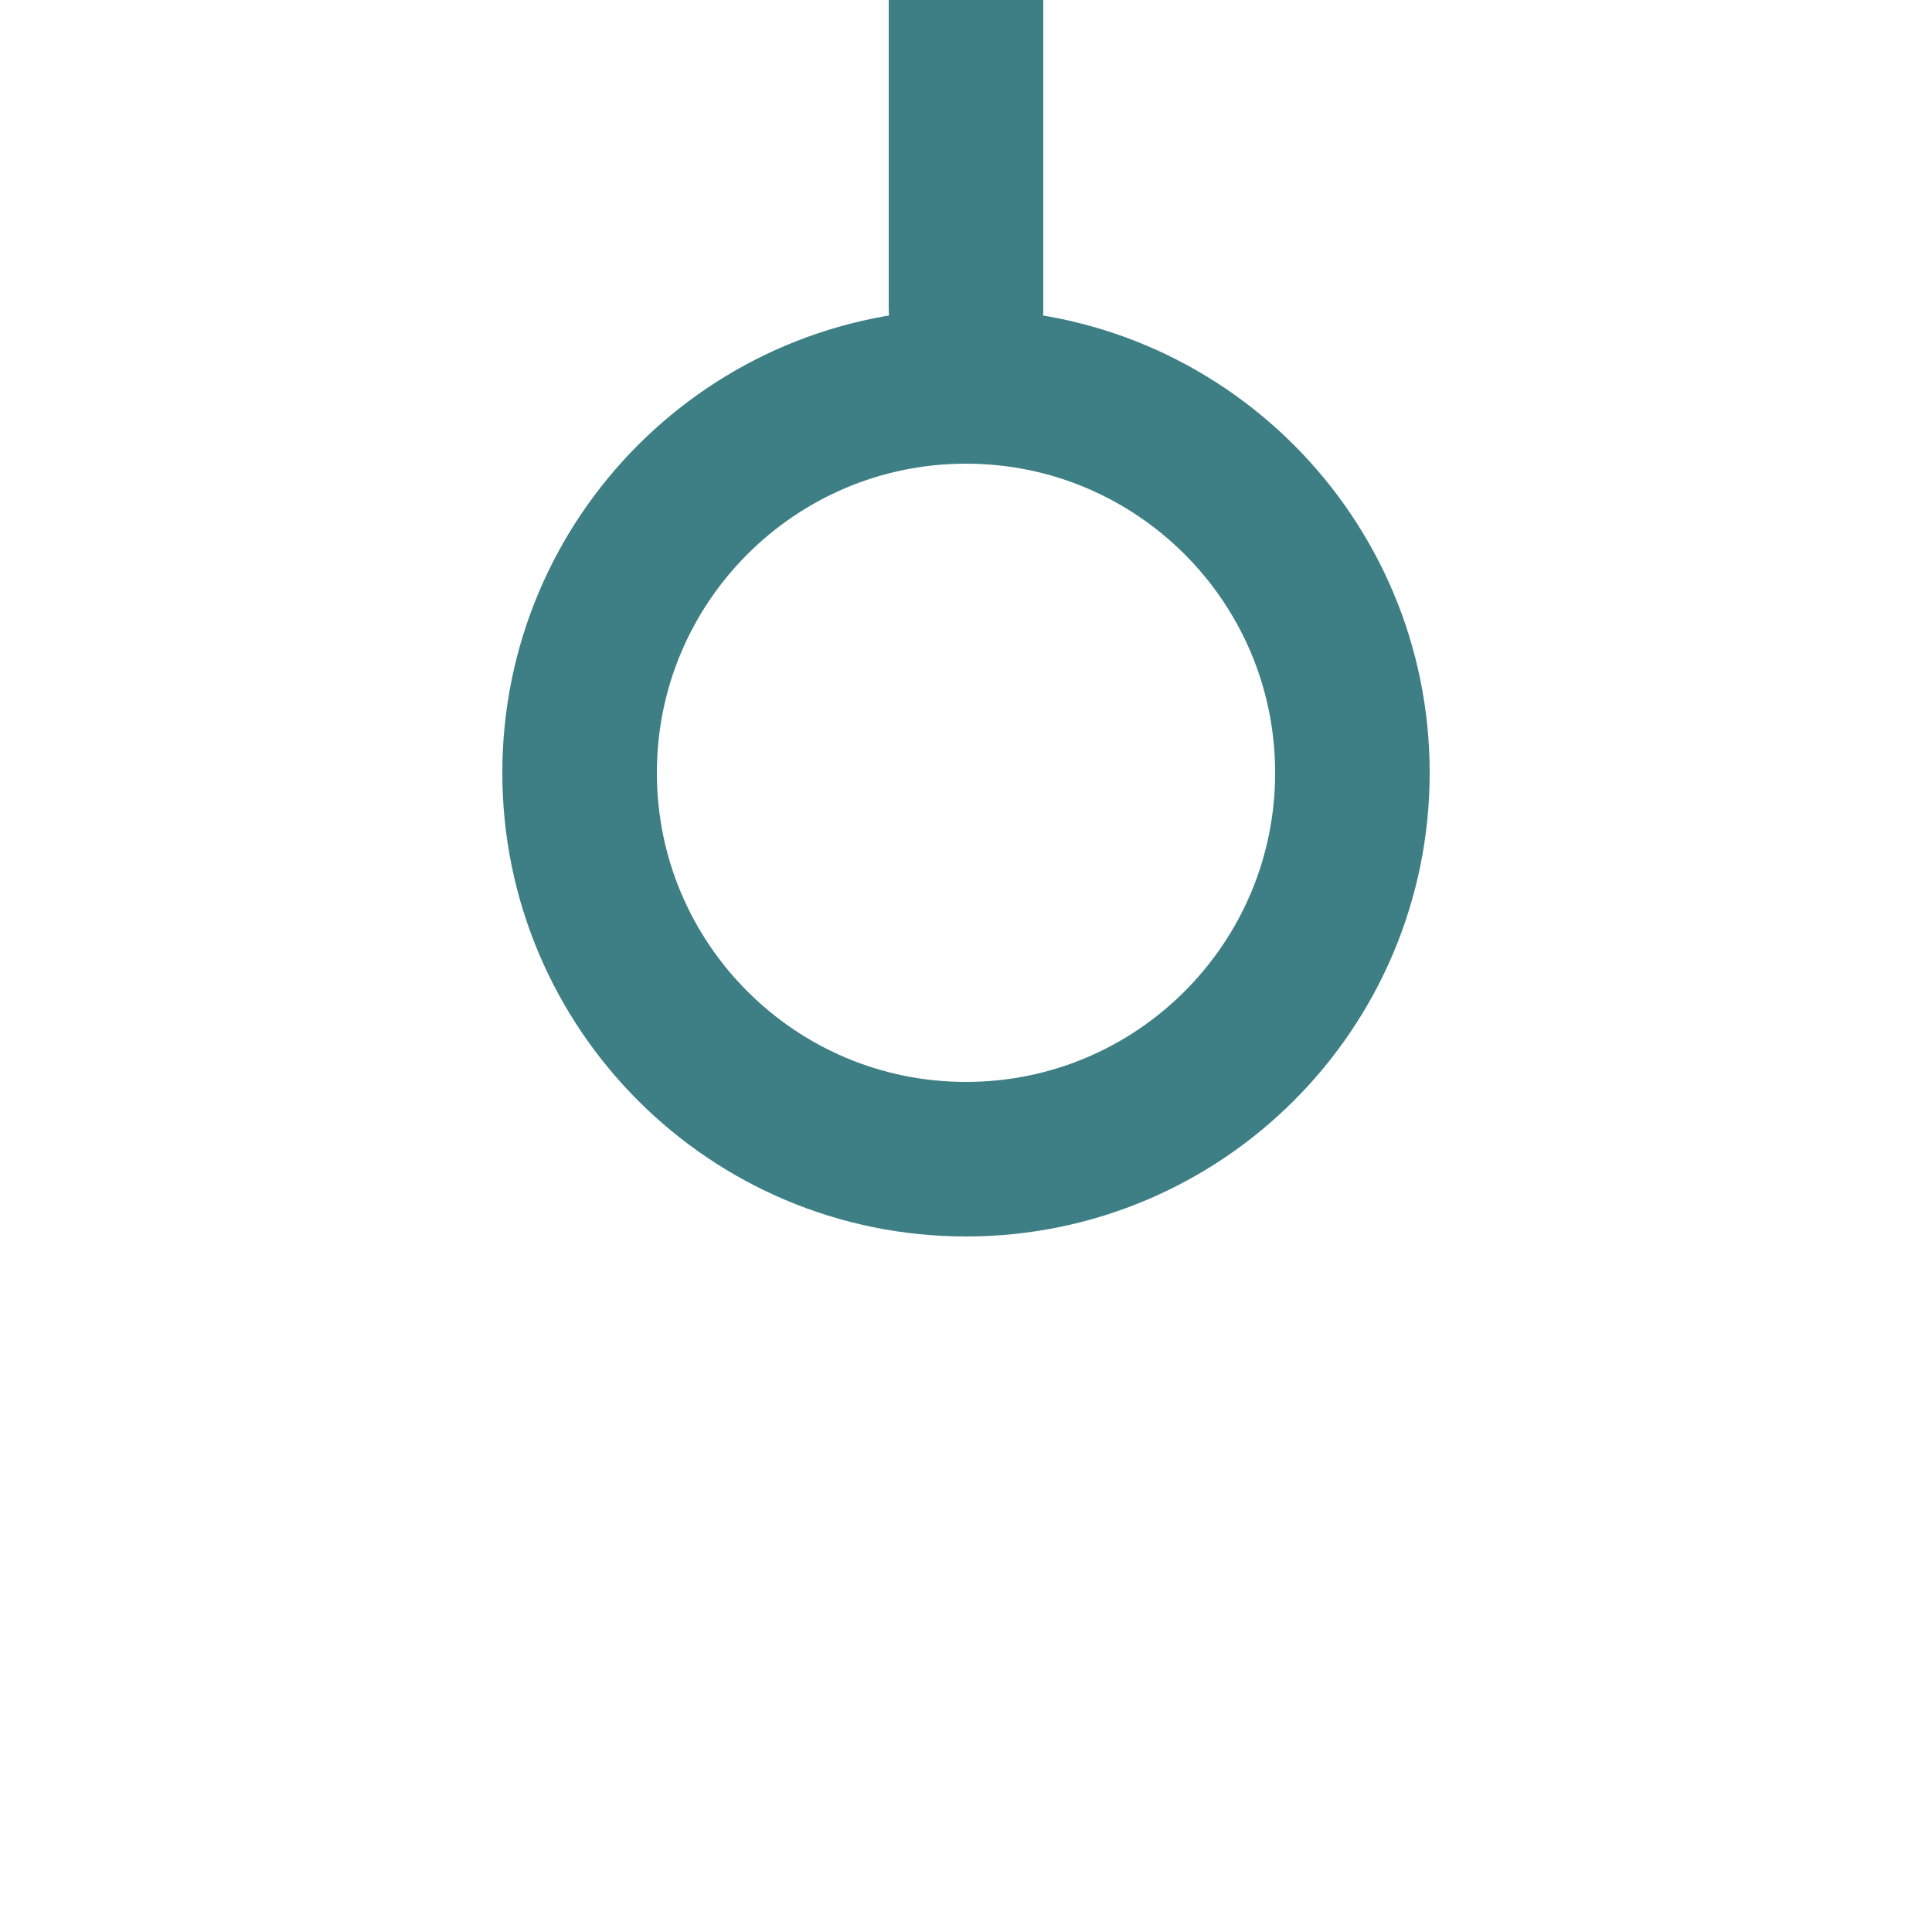
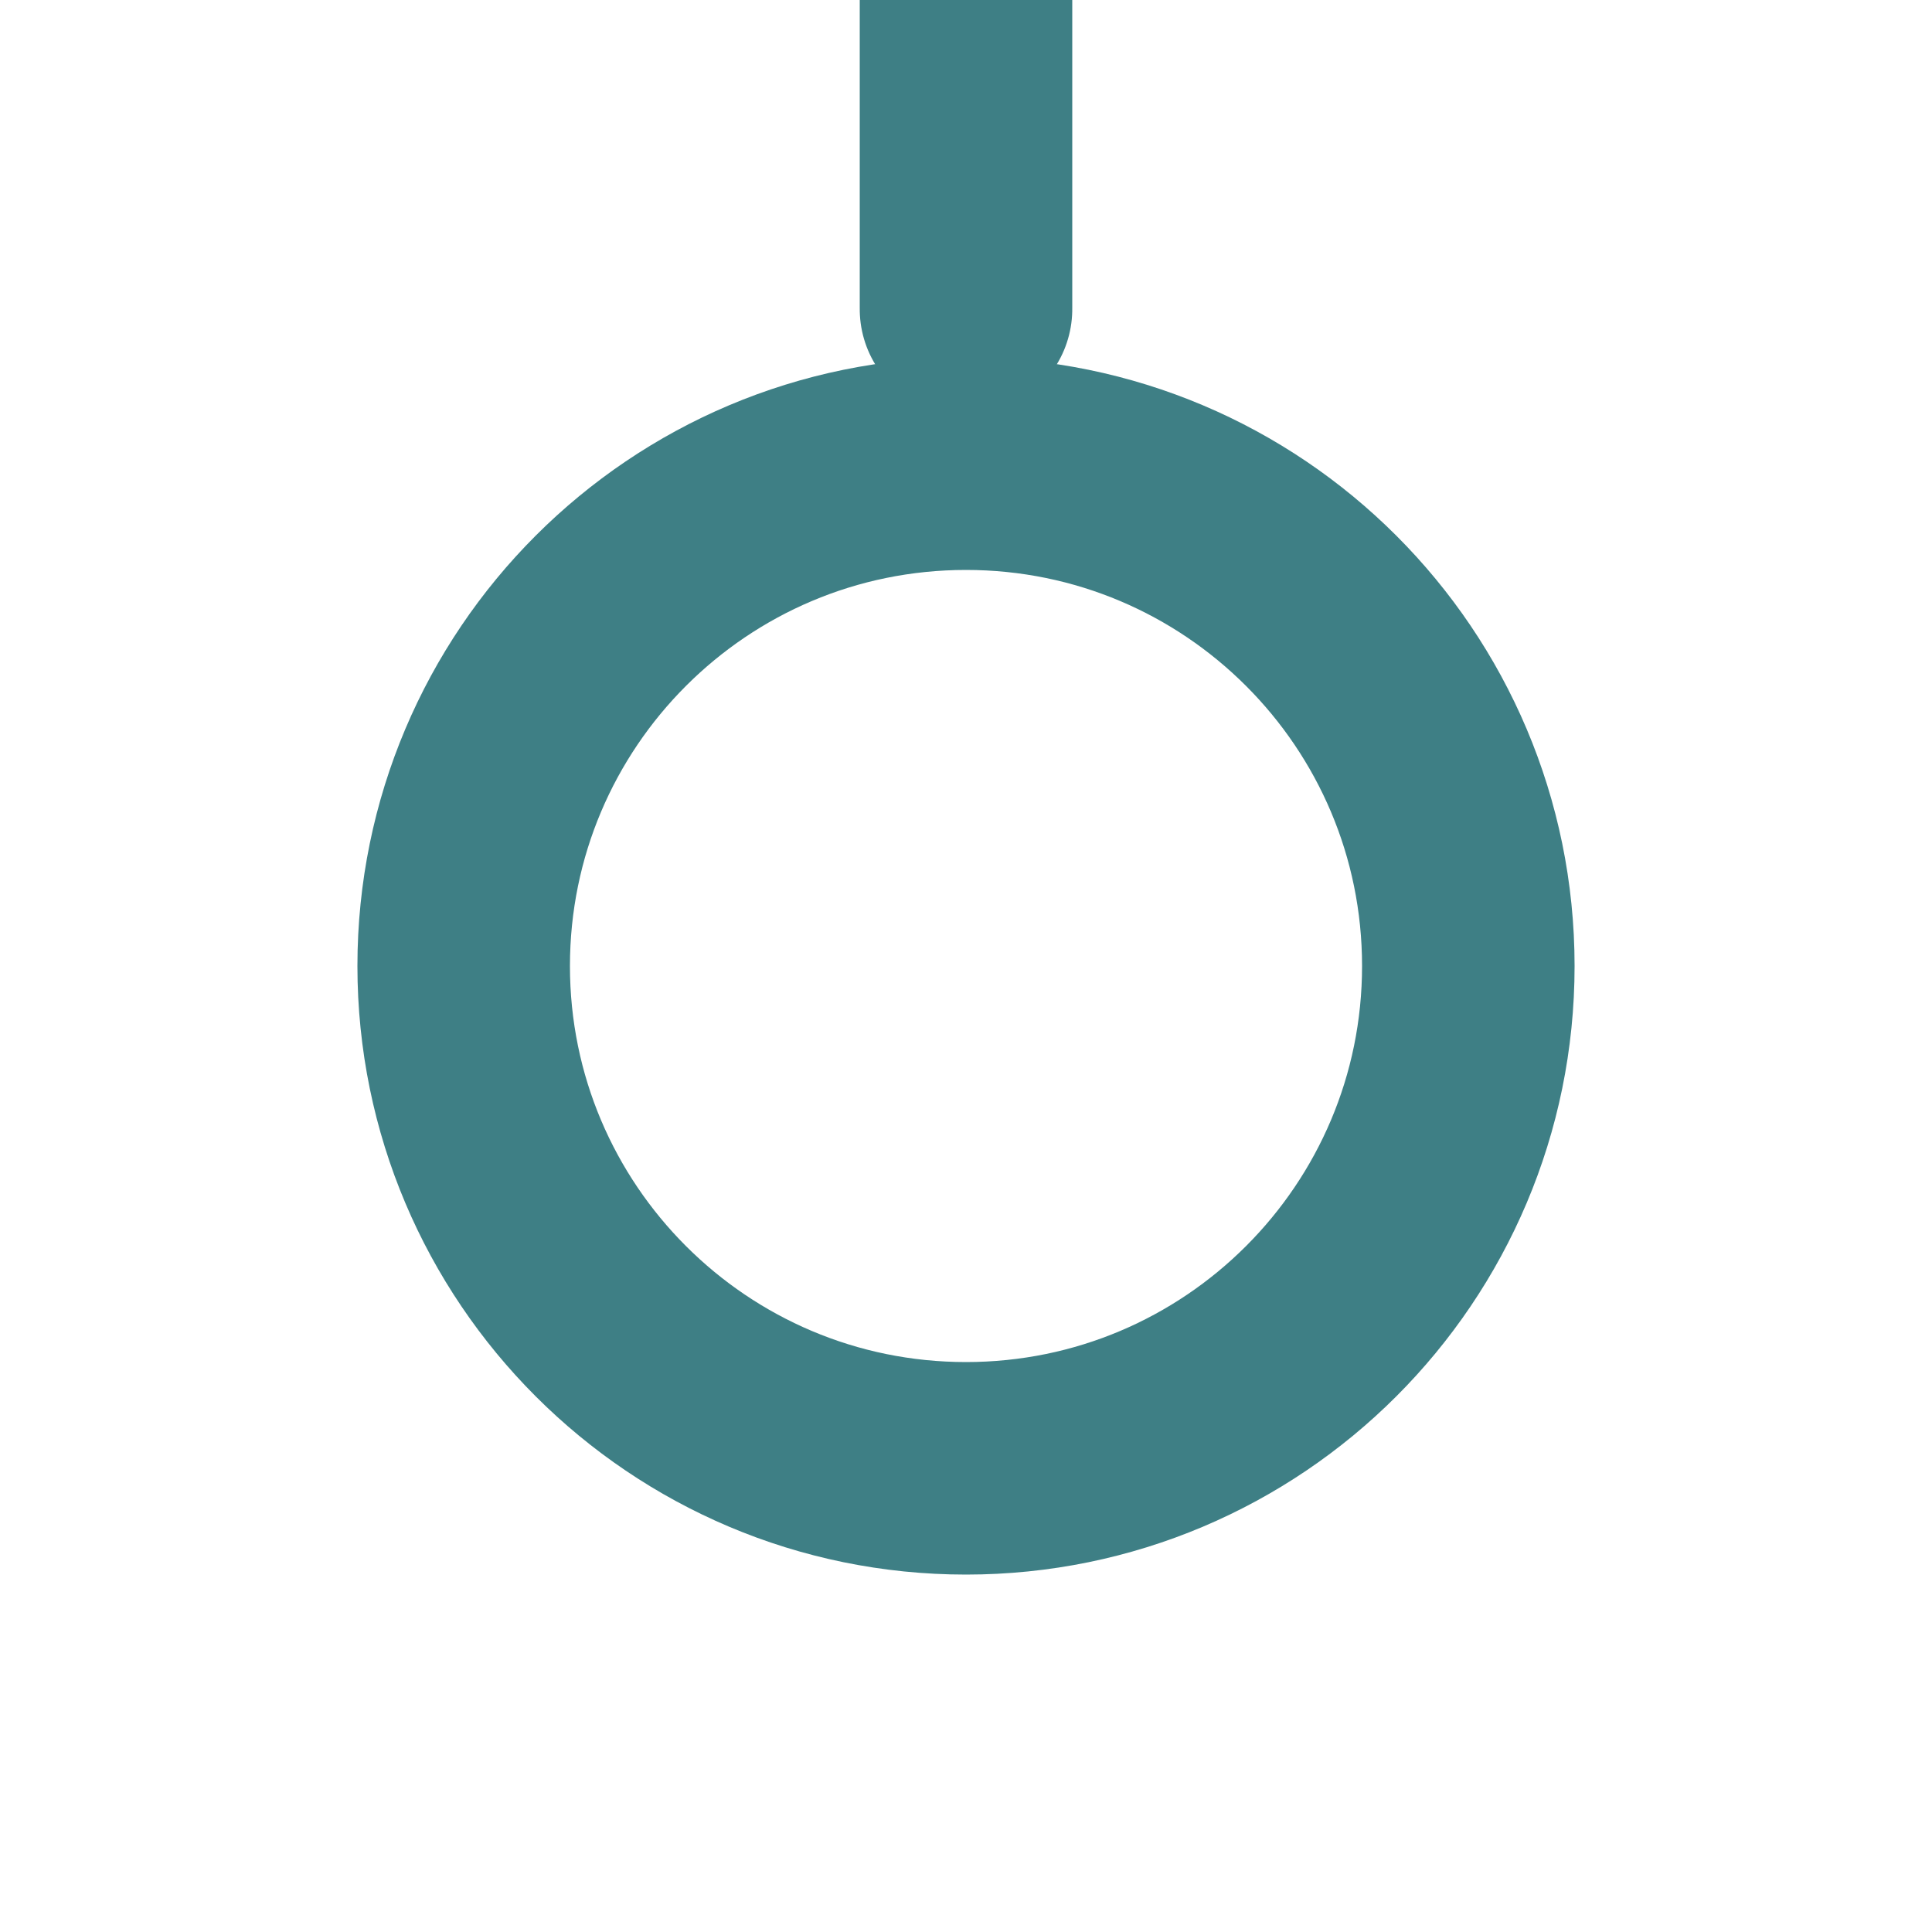
<svg xmlns="http://www.w3.org/2000/svg" viewBox="0 0 100 100">
  <g transform="matrix(0 1 -1 0 100 -0)">
-     <g stroke="#3E7F85" stroke-width="8" fill="none" stroke-linecap="round" stroke-linejoin="round" vector-effect="non-scaling-stroke">
+     <g stroke="#3E7F85" stroke-width="11" fill="none" stroke-linecap="round" stroke-linejoin="round" vector-effect="non-scaling-stroke">
      <line x1="0" y1="50" x2="16" y2="50" />
-       <circle cx="40" cy="50" r="20" />
+       <circle cx="50" cy="50" r="26" />
    </g>
  </g>
</svg>
